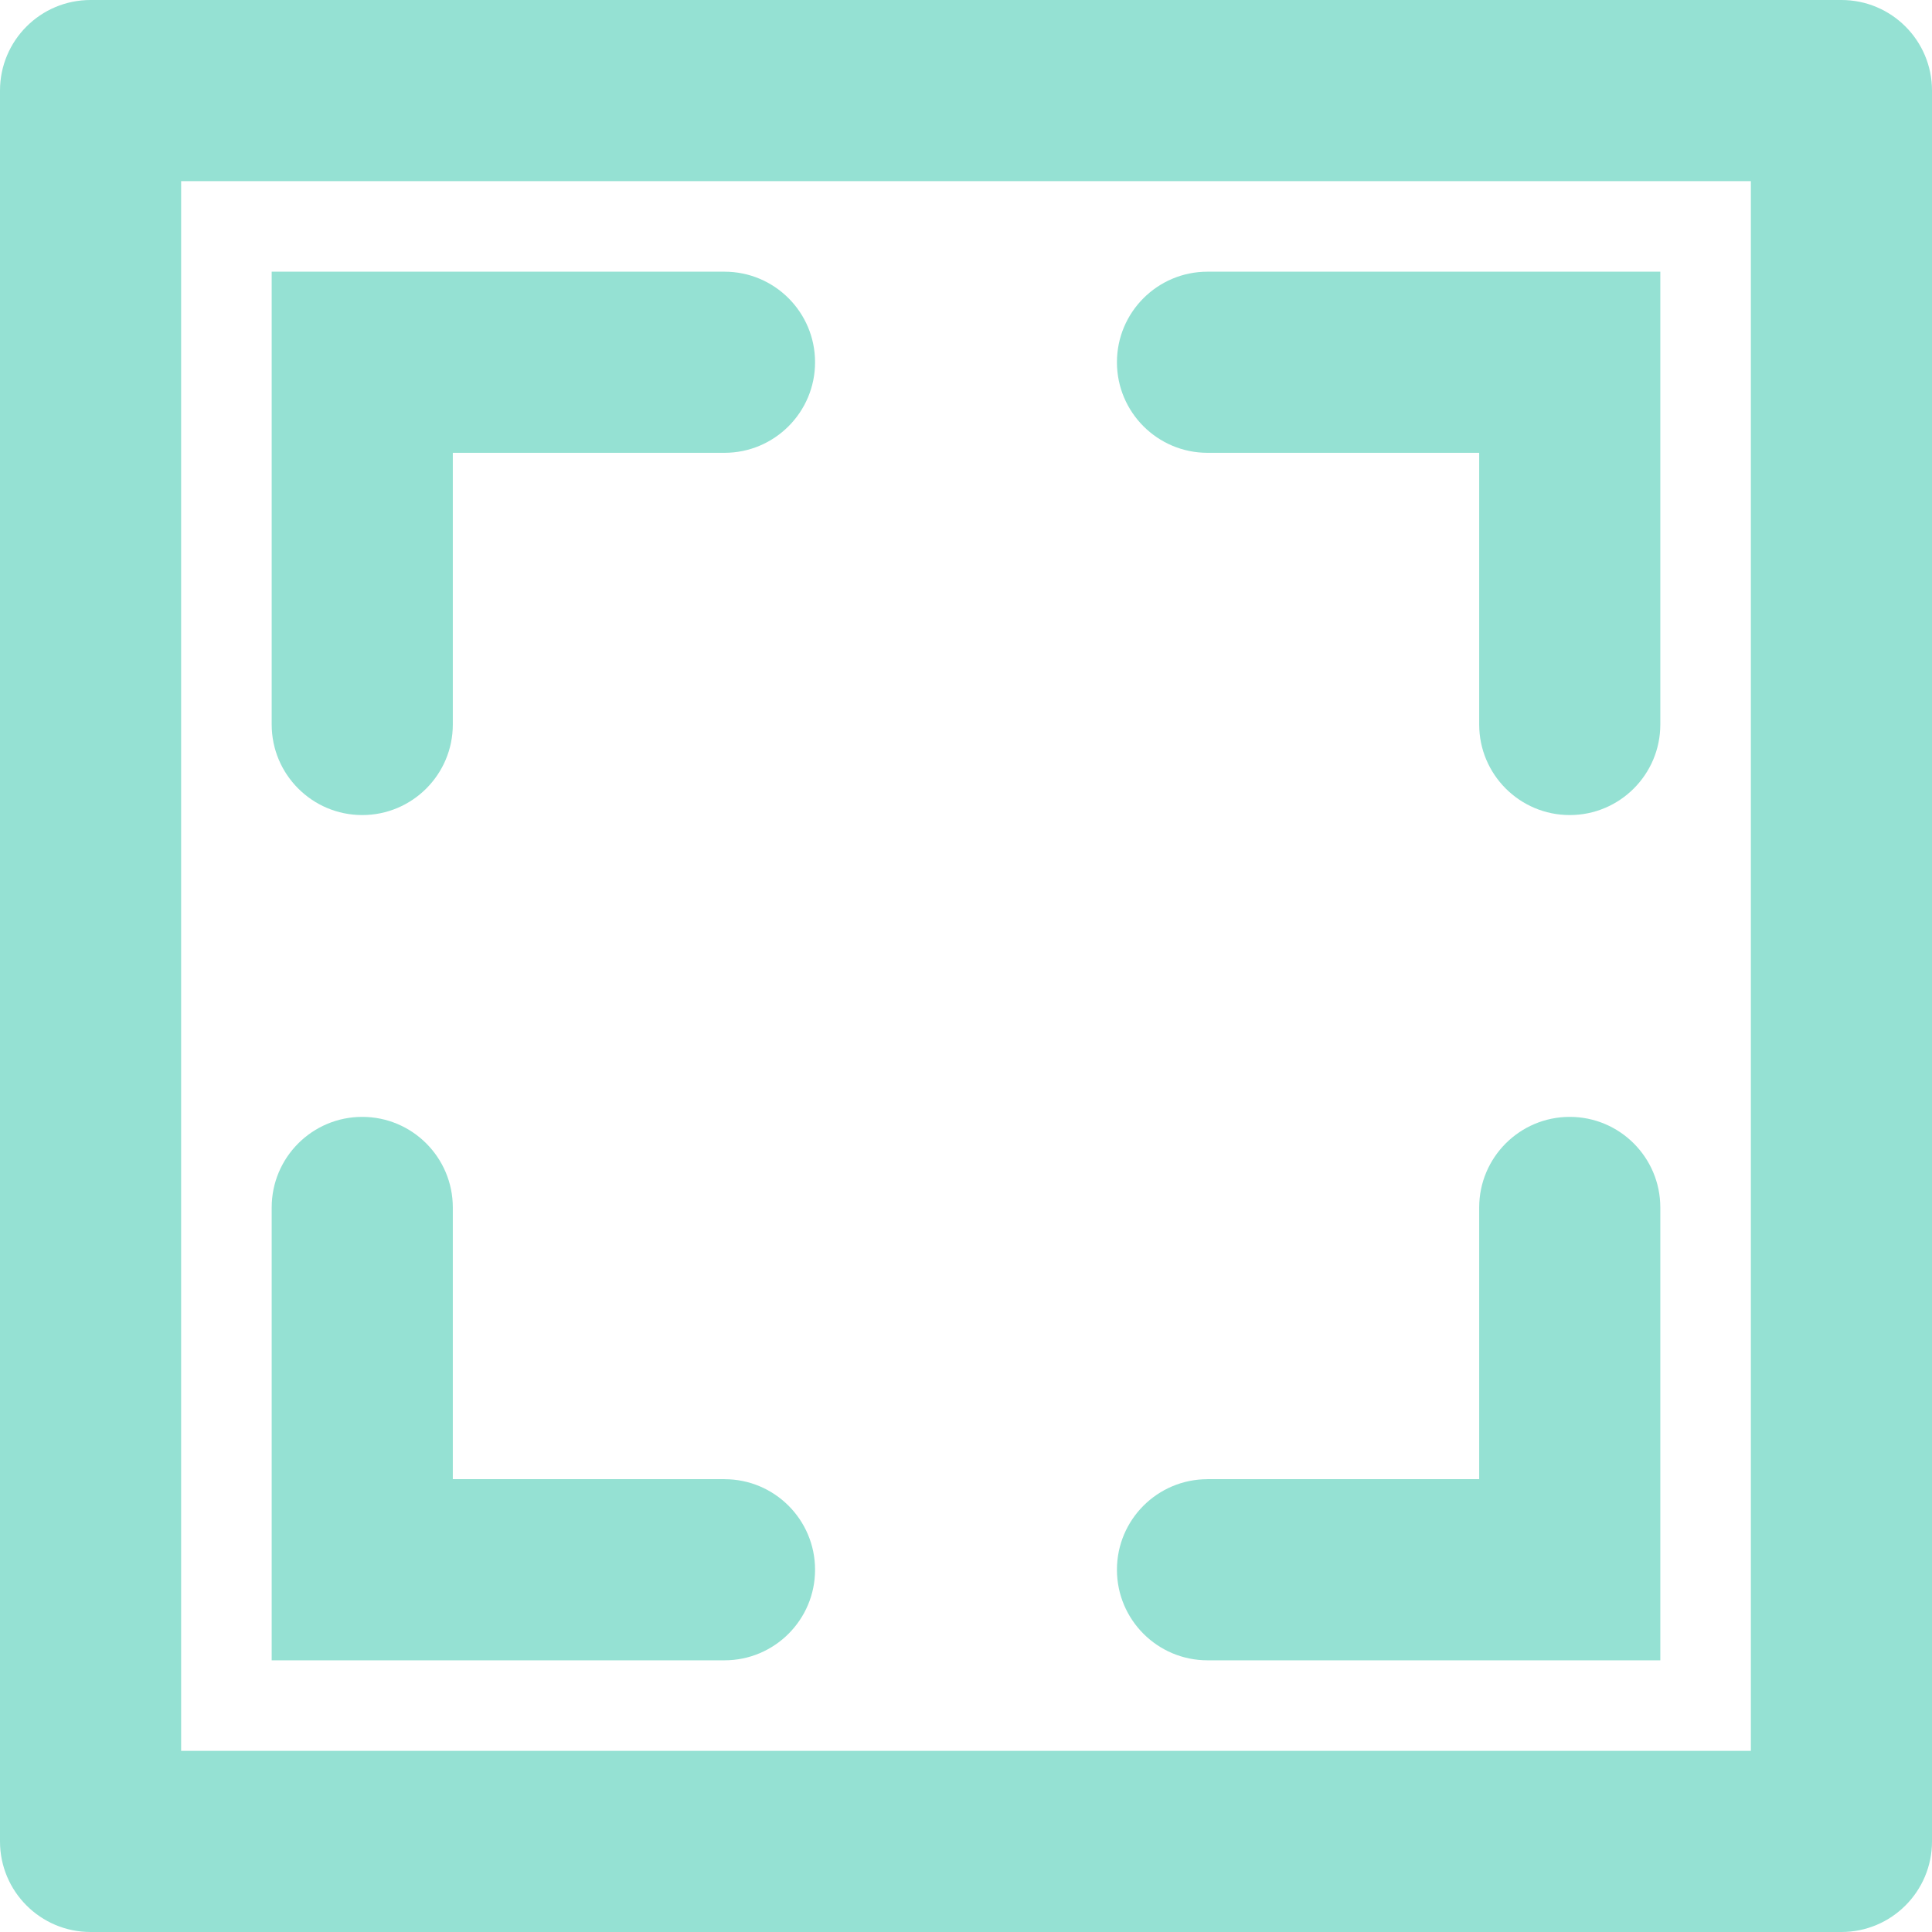
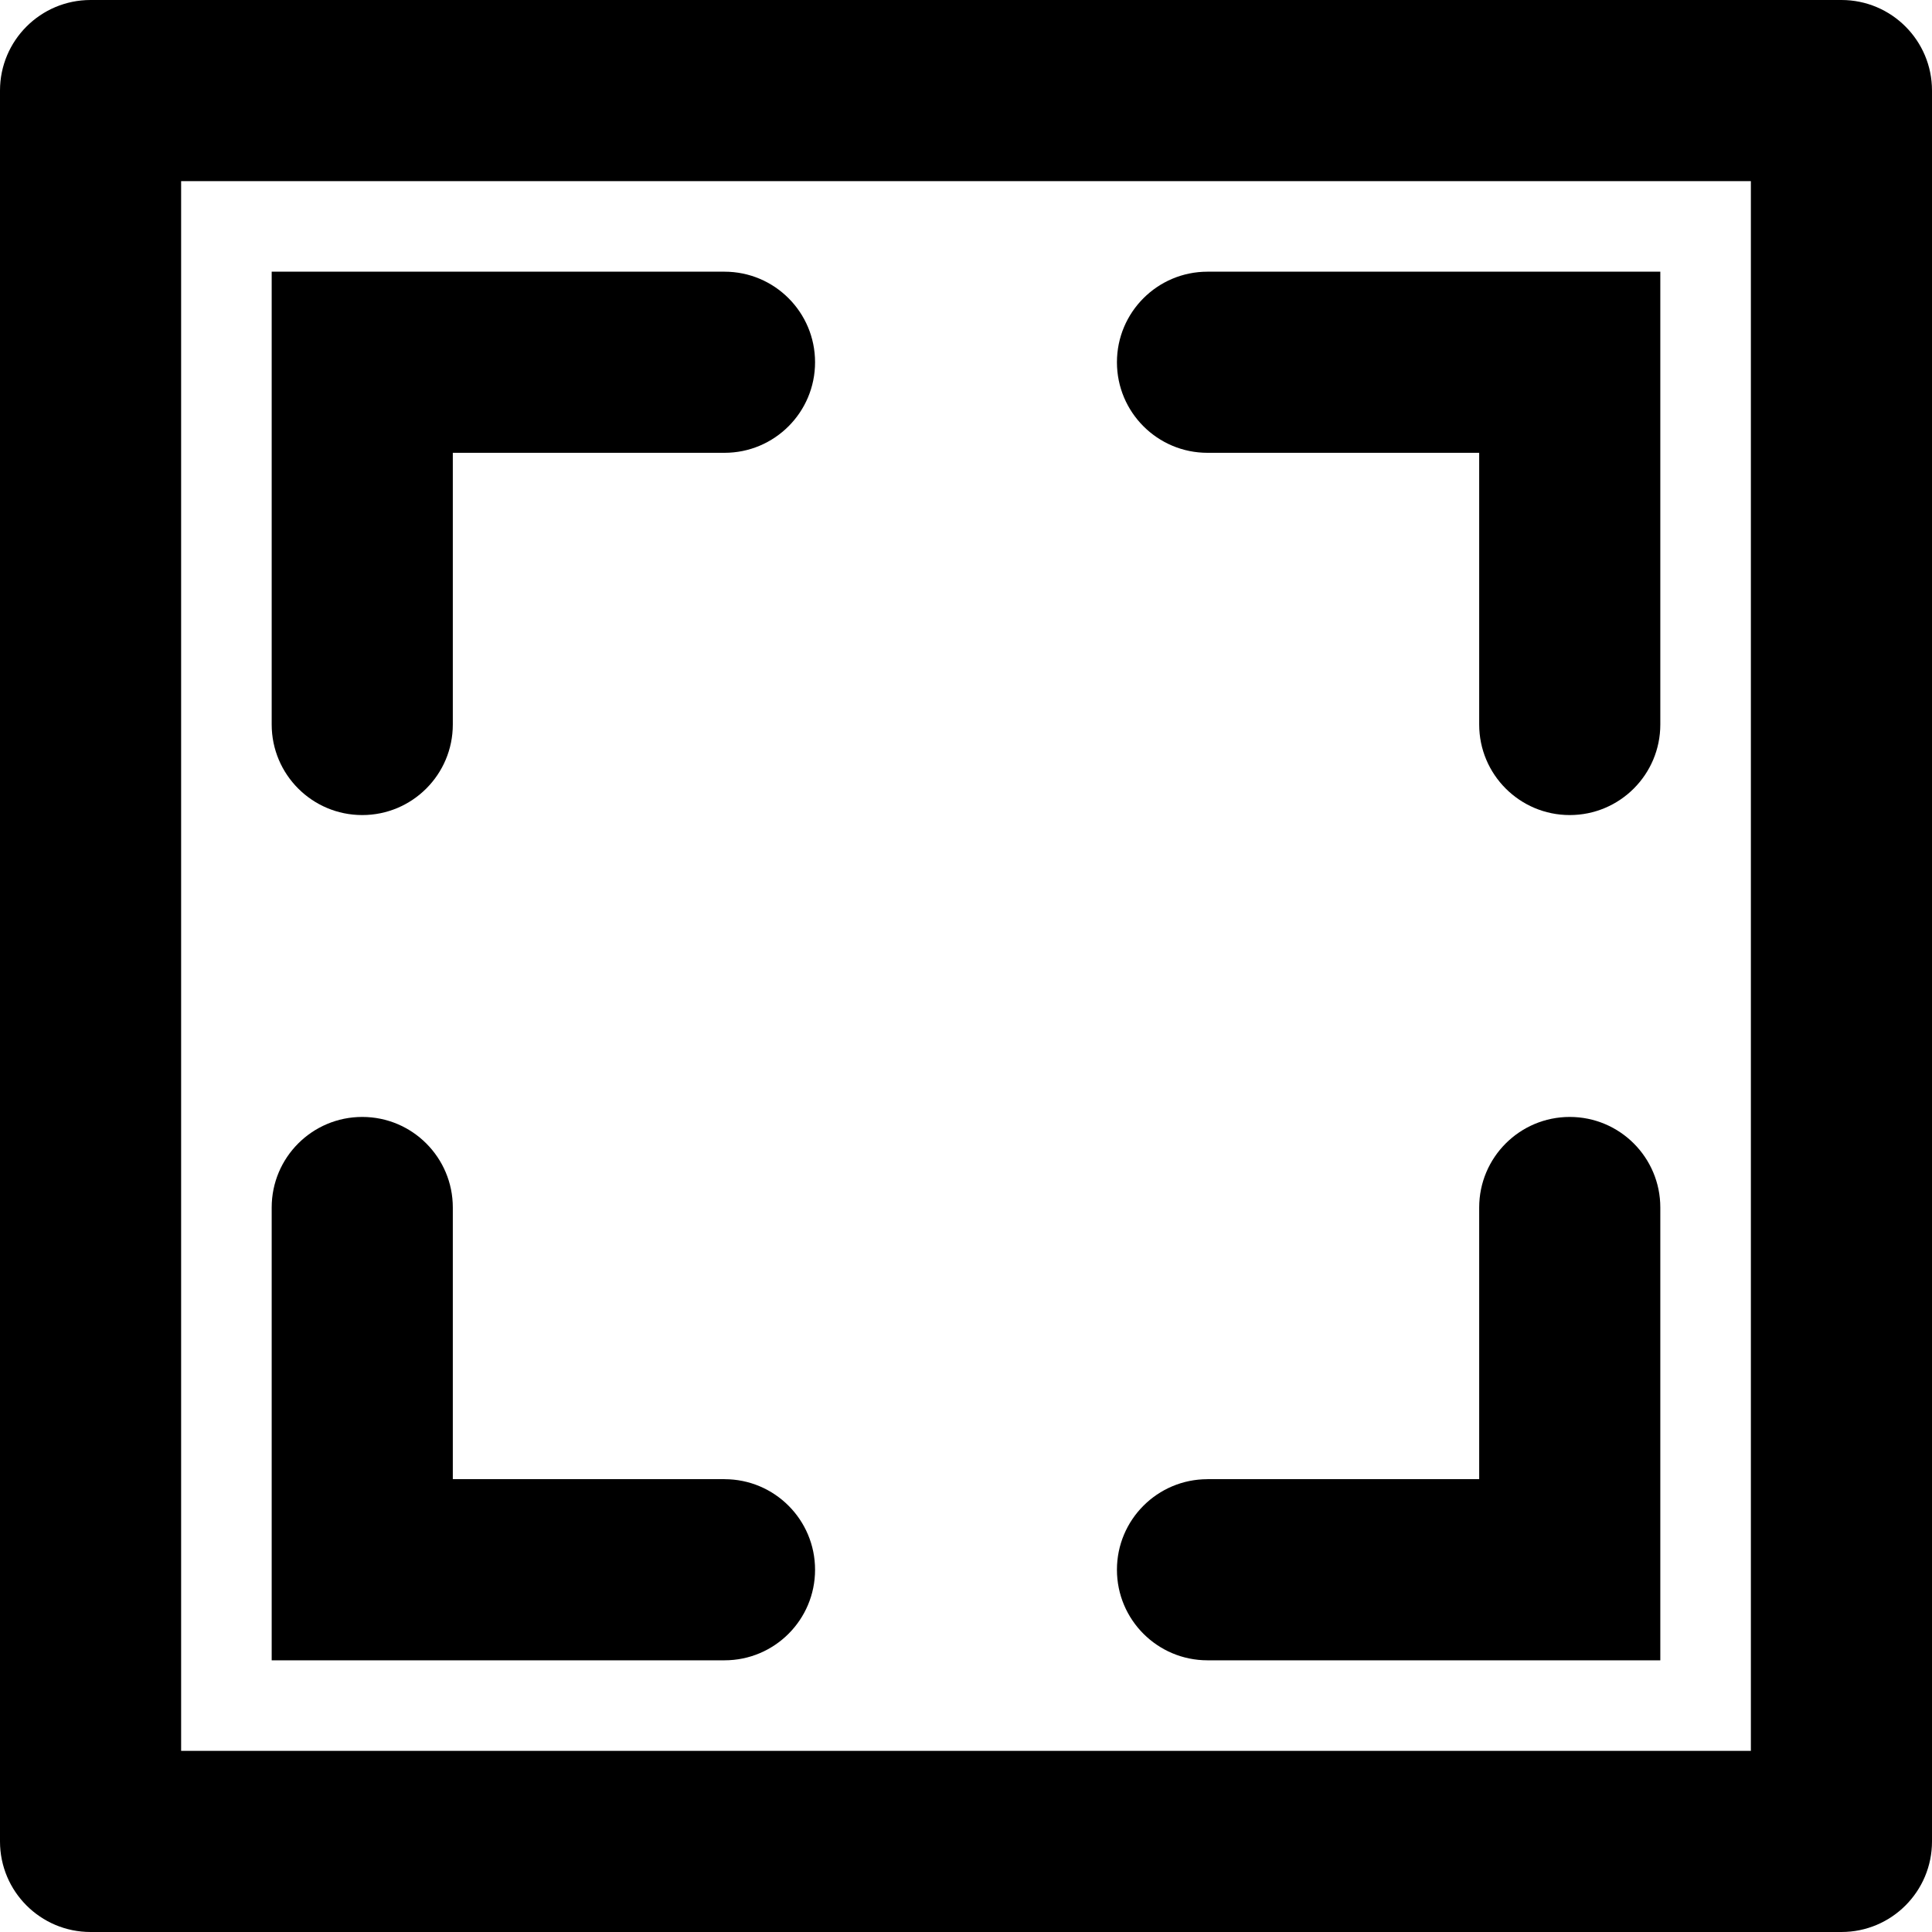
- <svg xmlns="http://www.w3.org/2000/svg" width="32px" height="32px">
-   <path fill-rule="evenodd" fill="rgb(149, 225, 211)" d="M30.500,32.000 L1.500,32.000 C0.671,32.000 -0.000,31.328 -0.000,30.500 L-0.000,1.500 C-0.000,0.671 0.671,0.000 1.500,0.000 L30.500,0.000 C31.328,0.000 32.000,0.671 32.000,1.500 L32.000,30.500 C32.000,31.328 31.328,32.000 30.500,32.000 ZM29.000,3.000 L3.000,3.000 L3.000,29.000 L29.000,29.000 L29.000,3.000 ZM6.500,4.500 L12.000,4.500 L12.000,4.500 C12.828,4.500 13.500,5.171 13.500,6.000 C13.500,6.828 12.828,7.500 12.000,7.500 L12.000,7.500 L7.500,7.500 L7.500,12.000 L7.500,12.000 C7.500,12.828 6.828,13.500 6.000,13.500 C5.172,13.500 4.500,12.828 4.500,12.000 L4.500,12.000 L4.500,6.500 L4.500,6.500 L4.500,4.500 L6.500,4.500 L6.500,4.500 ZM4.500,20.000 L4.500,20.000 C4.500,19.171 5.172,18.499 6.000,18.499 C6.828,18.499 7.500,19.171 7.500,20.000 L7.500,20.000 L7.500,24.499 L12.000,24.499 L12.000,24.500 C12.828,24.500 13.500,25.171 13.500,26.000 C13.500,26.828 12.828,27.500 12.000,27.500 L12.000,27.500 L6.500,27.500 L6.500,27.500 L4.500,27.500 L4.500,25.500 L4.500,25.500 L4.500,20.000 ZM20.000,4.500 L20.000,4.500 L25.500,4.500 L25.500,4.500 L27.500,4.500 L27.500,6.500 L27.500,6.500 L27.500,12.000 L27.500,12.000 C27.500,12.828 26.828,13.500 26.000,13.500 C25.172,13.500 24.500,12.828 24.500,12.000 L24.500,12.000 L24.500,7.500 L20.000,7.500 L20.000,7.500 C19.172,7.500 18.500,6.828 18.500,6.000 C18.500,5.171 19.172,4.500 20.000,4.500 ZM20.000,24.500 L20.000,24.499 L24.500,24.499 L24.500,20.000 L24.500,20.000 C24.500,19.171 25.172,18.499 26.000,18.499 C26.828,18.499 27.500,19.171 27.500,20.000 L27.500,20.000 L27.500,25.500 L27.500,25.500 L27.500,27.500 L25.500,27.500 L25.500,27.500 L20.000,27.500 L20.000,27.500 C19.172,27.500 18.500,26.828 18.500,26.000 C18.500,25.171 19.172,24.500 20.000,24.500 Z" />
+ <svg xmlns="http://www.w3.org/2000/svg" viewBox="0 0 32 32">
+   <path d="M30.5 32h-29A1.5 1.5 0 0 1 0 30.5v-29A1.5 1.5 0 0 1 1.5 0h29A1.5 1.5 0 0 1 32 1.5v29a1.5 1.5 0 0 1-1.5 1.5zM29 3H3v26h26V3zM6.5 4.5H12a1.5 1.5 0 1 1 0 3H7.5V12a1.5 1.5 0 0 1-3 0V4.5h2zM4.5 20a1.5 1.5 0 1 1 3 0v4.499H12v.001a1.5 1.5 0 1 1 0 3H4.5V20zM20 4.5h7.5V12a1.5 1.5 0 0 1-3 0V7.5H20a1.5 1.5 0 0 1 0-3zm0 20v-.001h4.5V20a1.5 1.5 0 1 1 3 0v7.5H20a1.5 1.5 0 0 1 0-3z" />
</svg>
